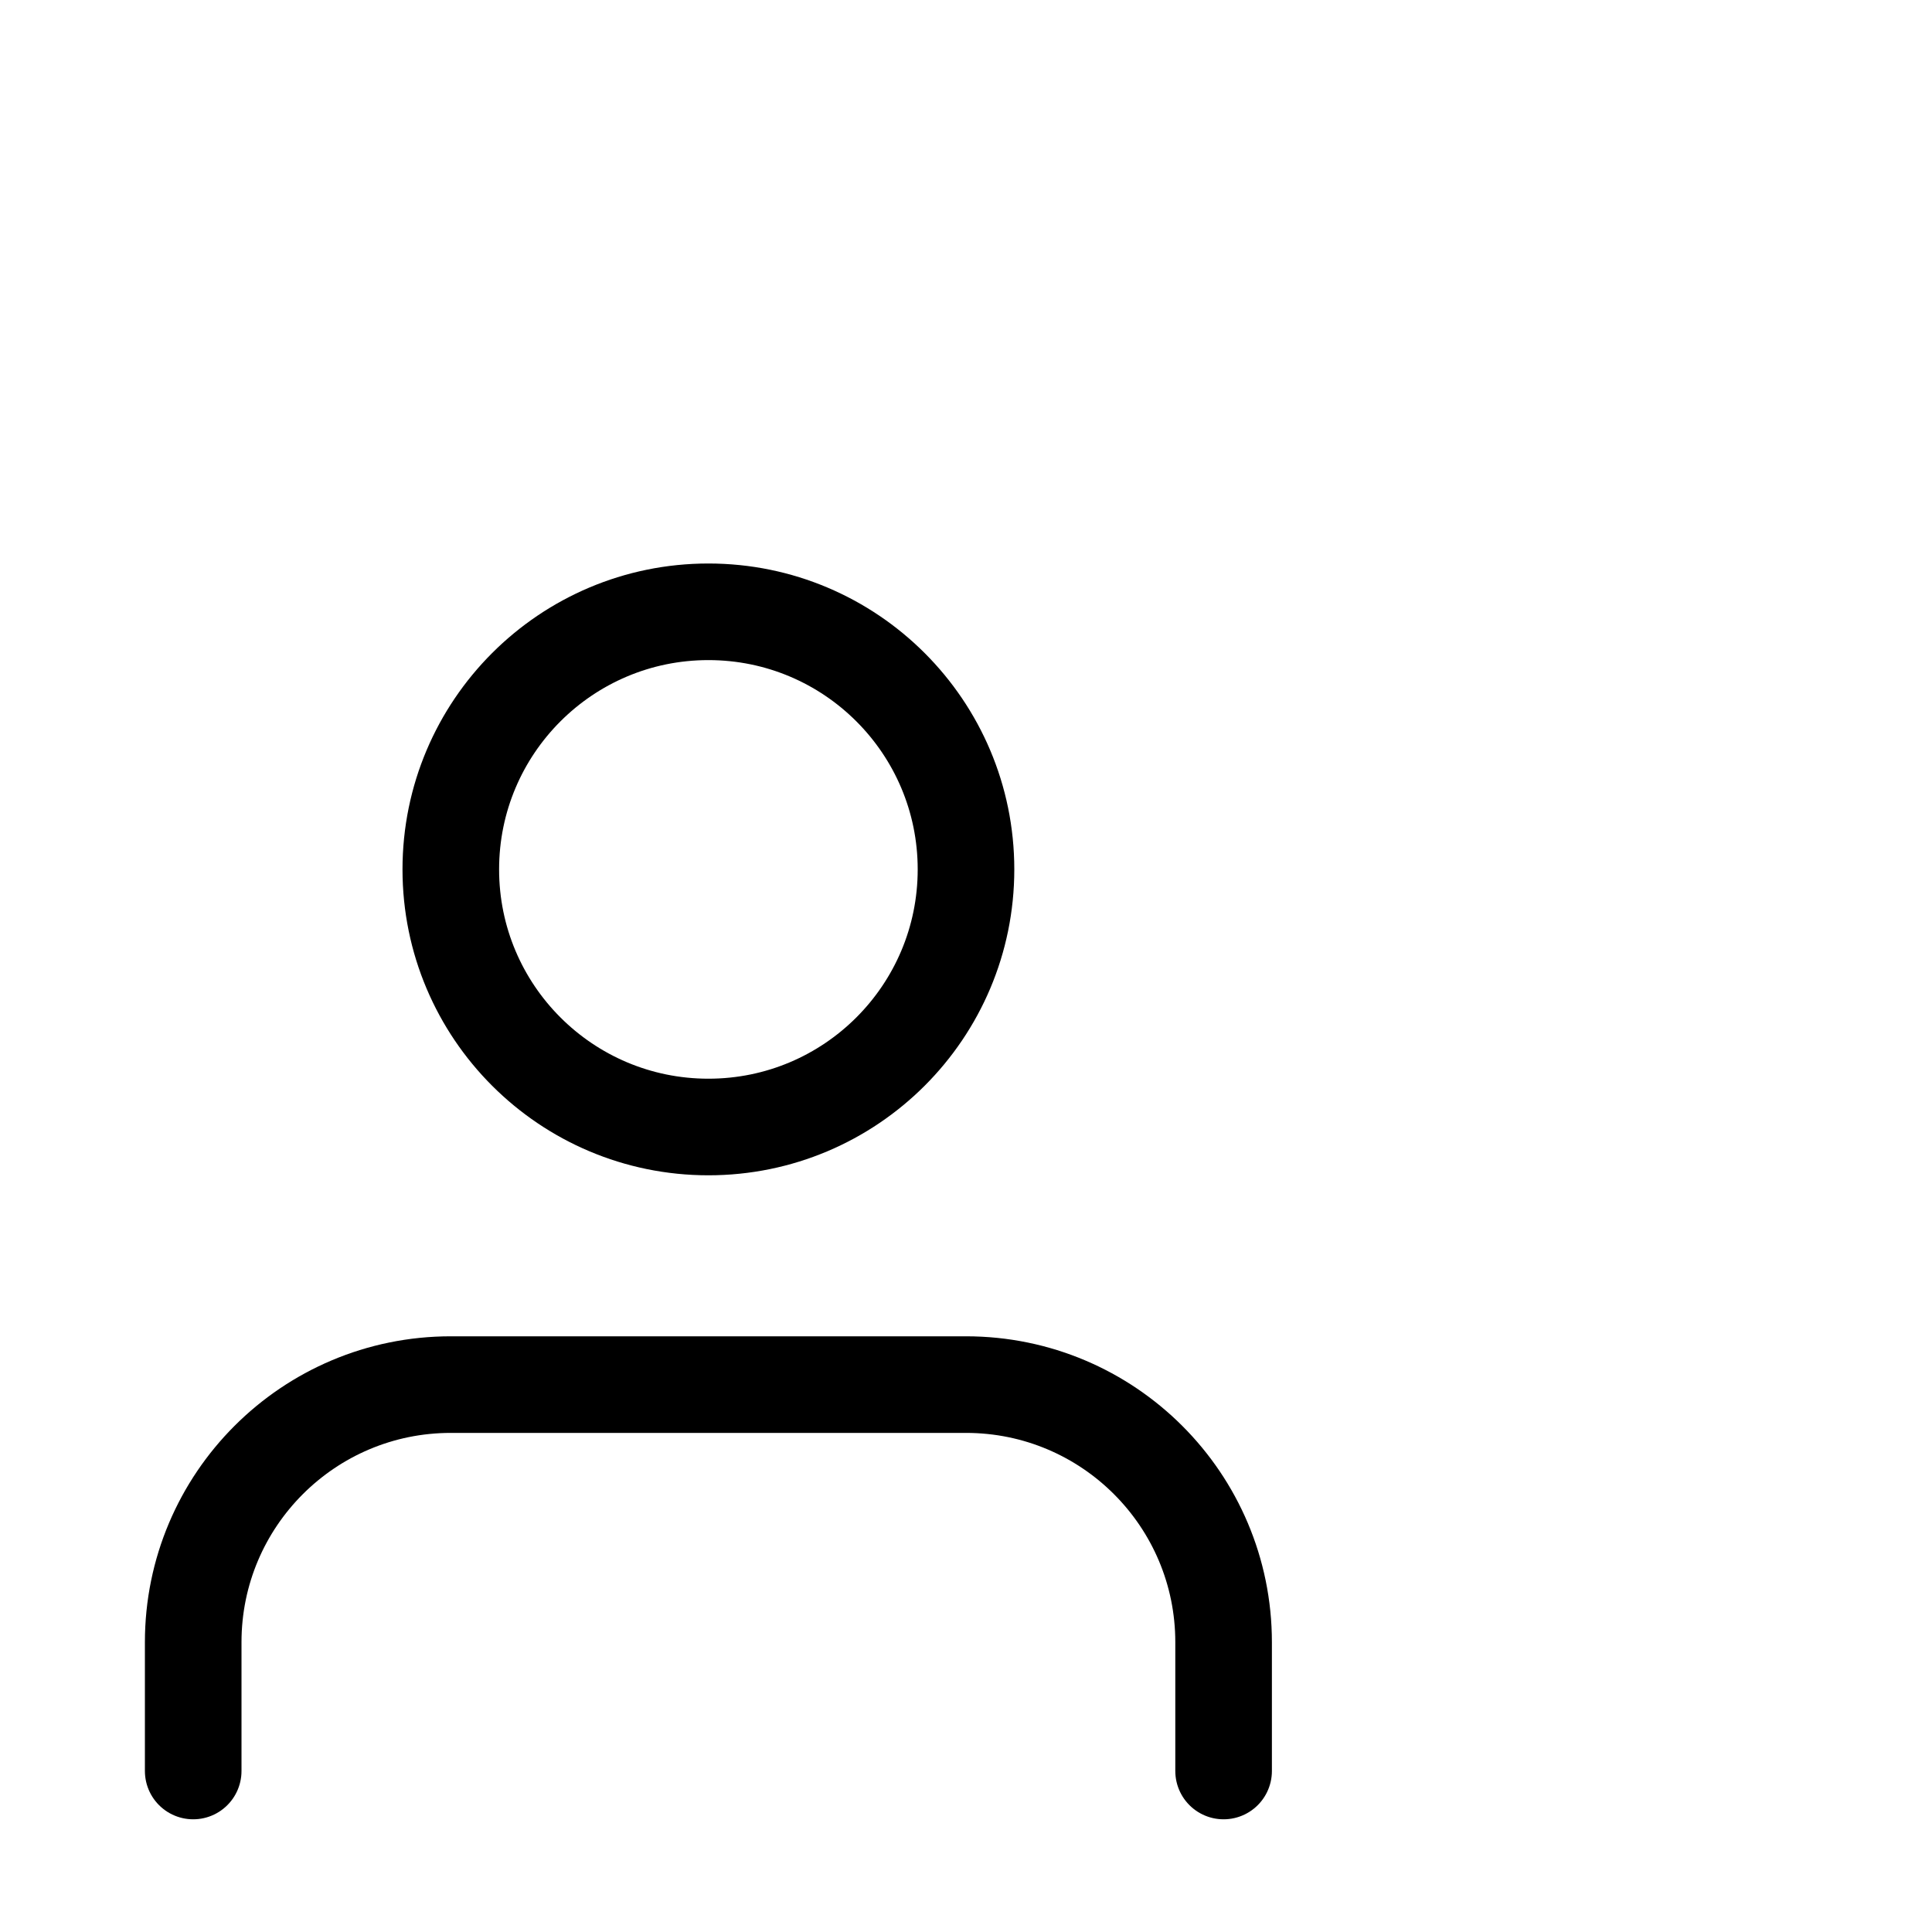
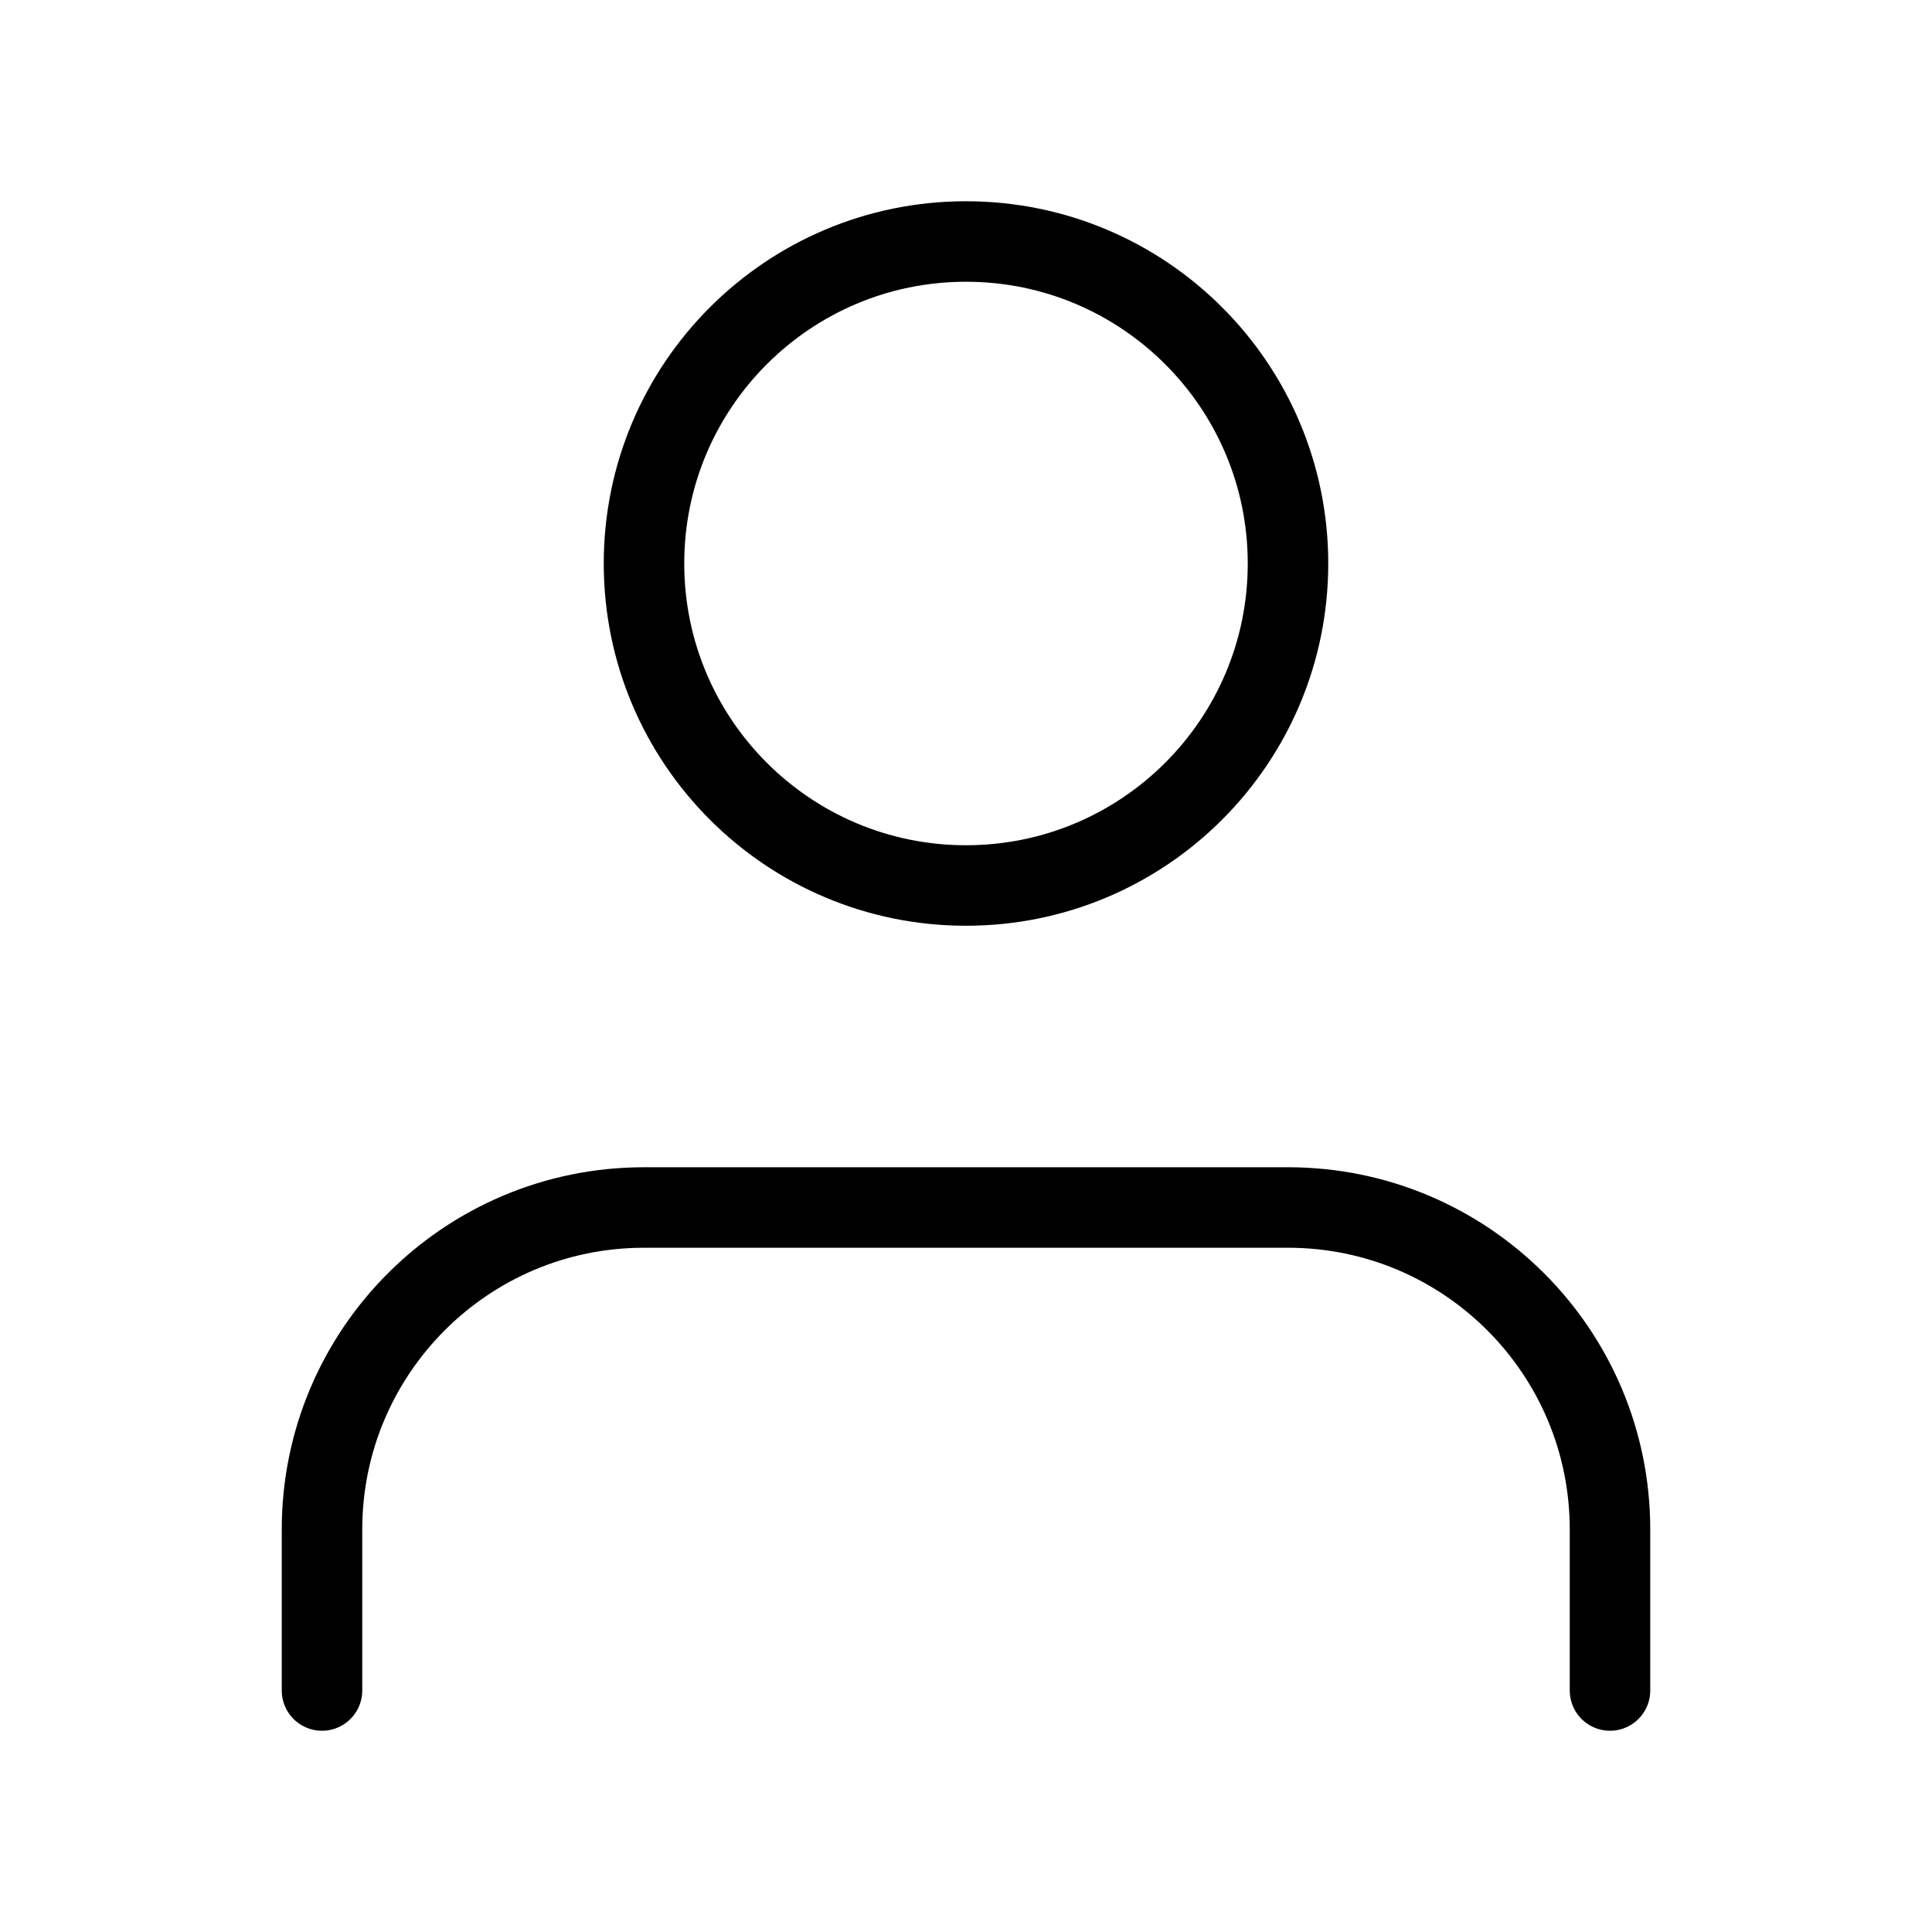
- <svg xmlns="http://www.w3.org/2000/svg" width="24" height="24" viewBox="1 -5 30 27" fill="none" stroke="currentColor" stroke-width="1.5" stroke-linecap="round" stroke-linejoin="round" class="feather feather-user">
+ <svg xmlns="http://www.w3.org/2000/svg" width="24" height="24" viewBox="0 0 24 24" fill="none" stroke="currentColor" stroke-width="1" stroke-linecap="round" stroke-linejoin="round" class="feather feather-user">
  <path d="M20 21v-2a4 4 0 0 0-4-4H8a4 4 0 0 0-4 4v2" />
  <circle cx="12" cy="7" r="4" />
</svg>
